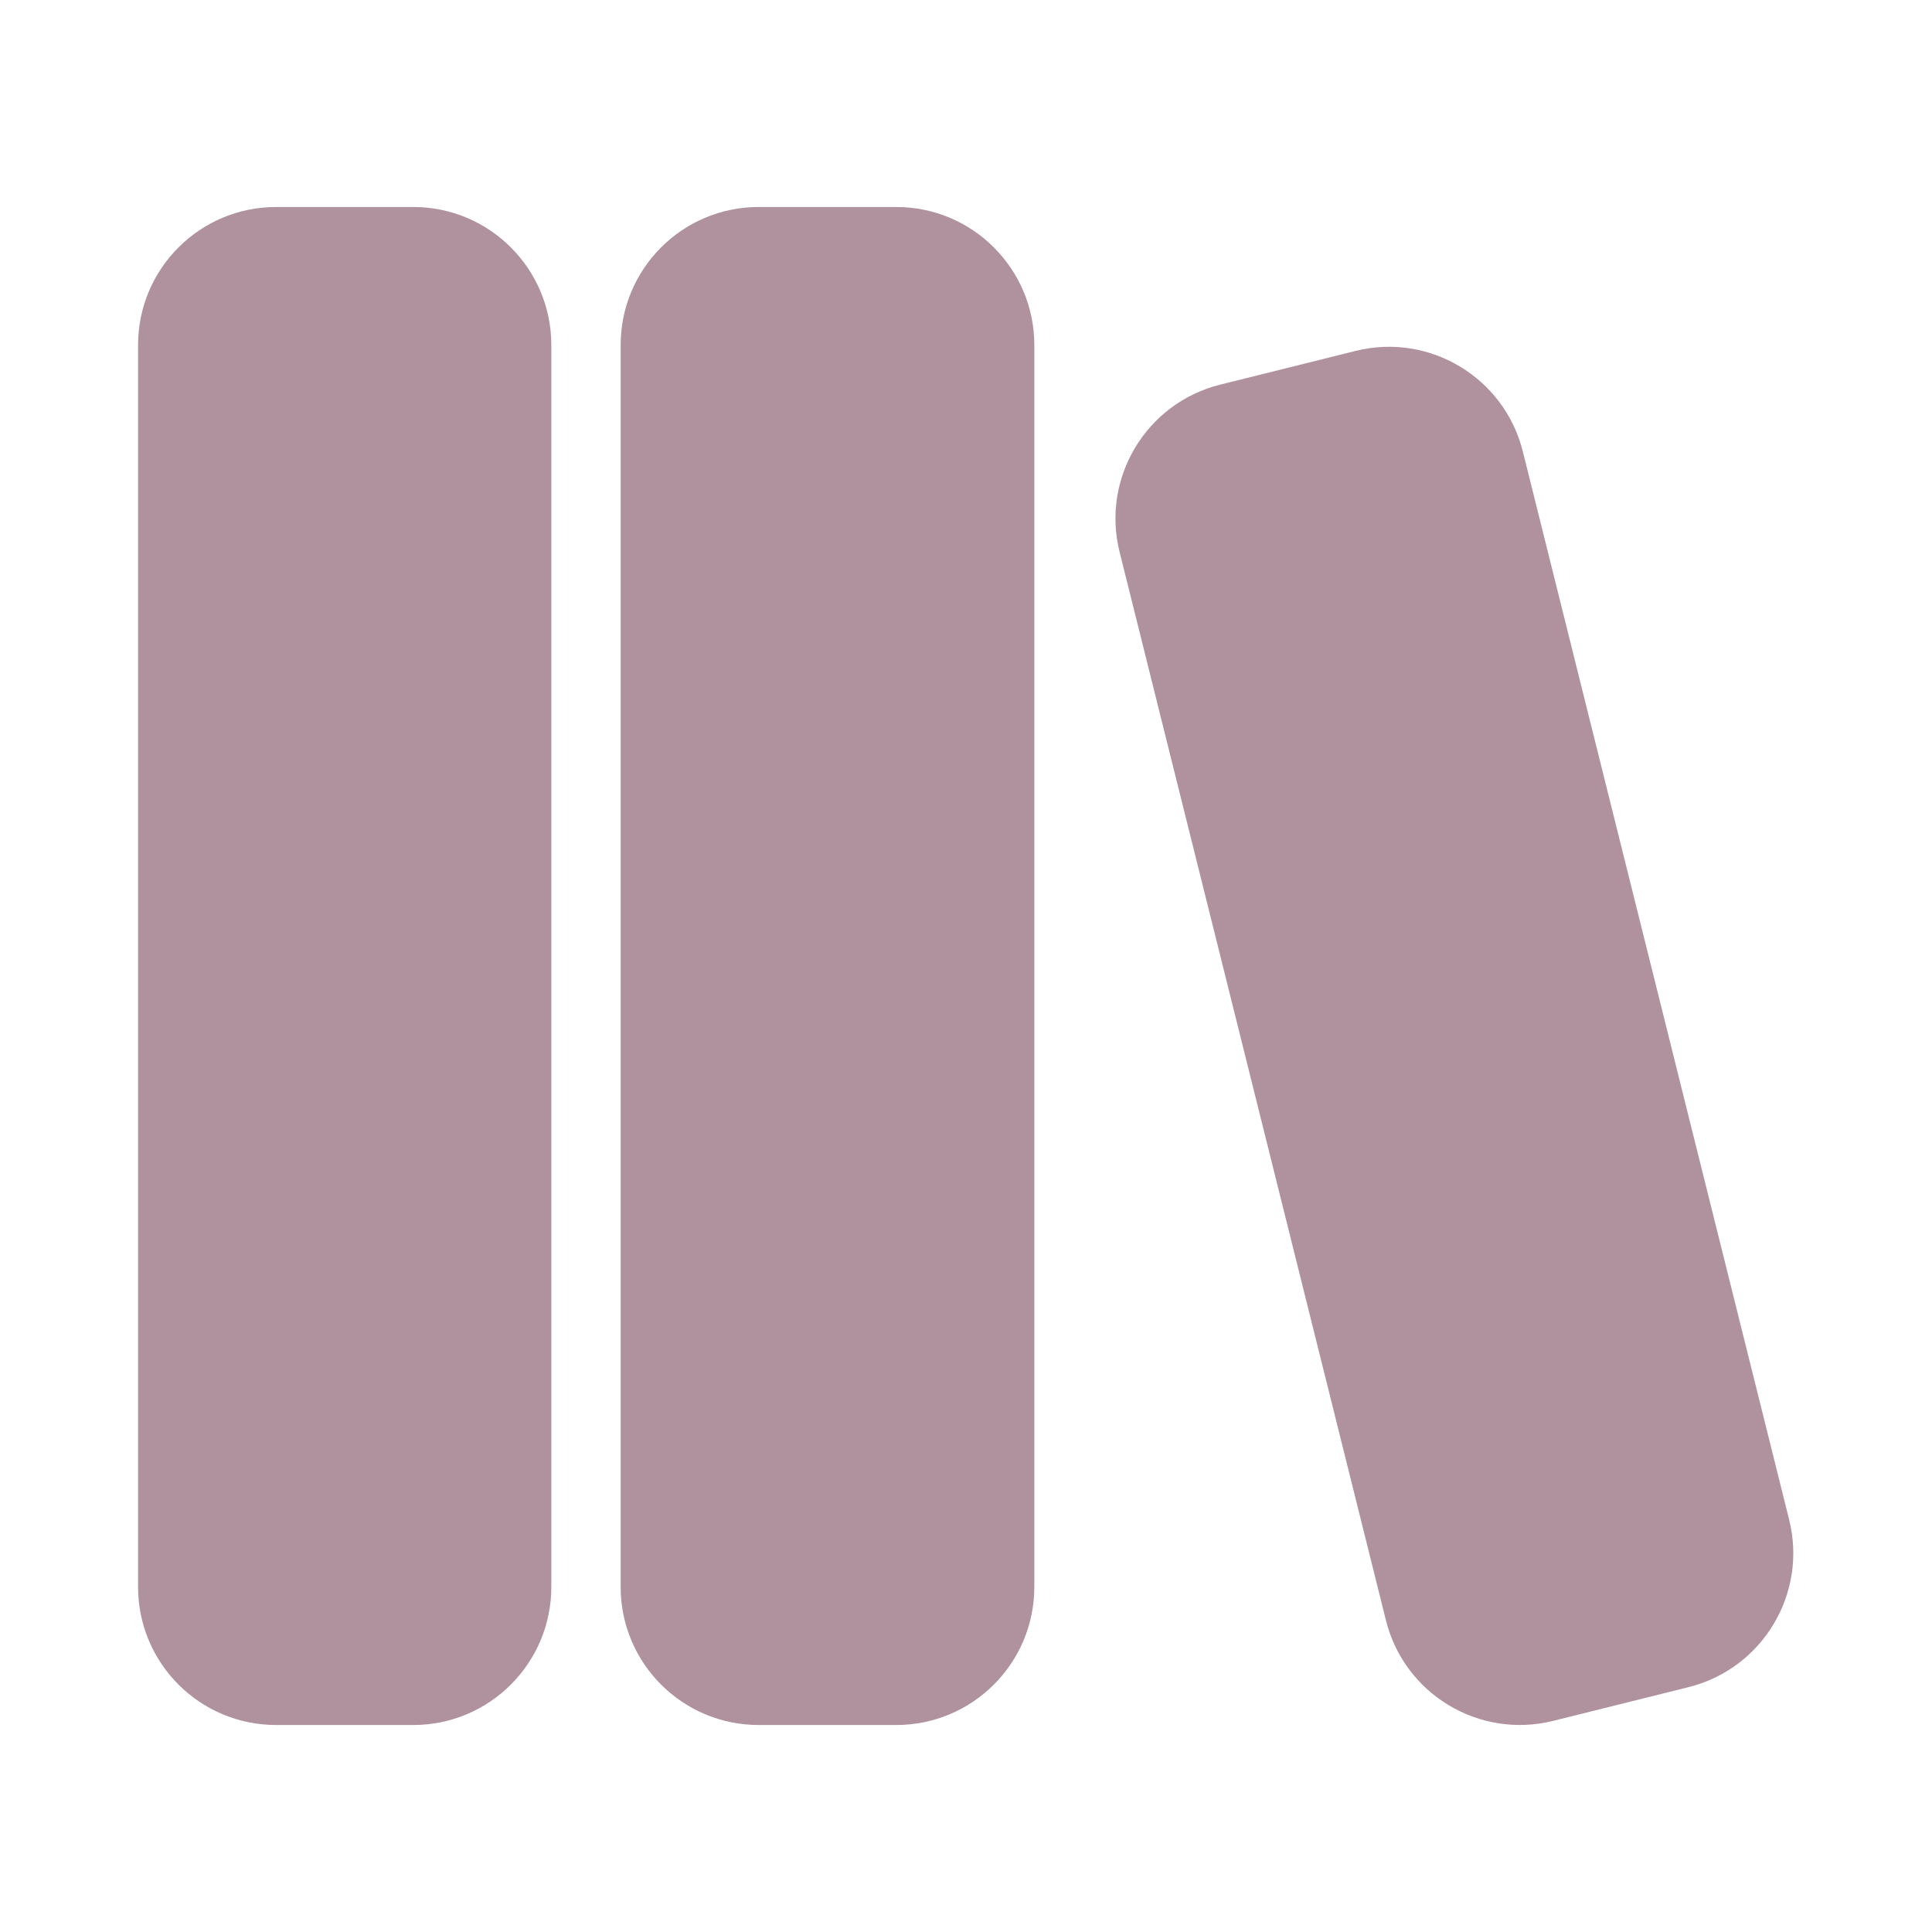
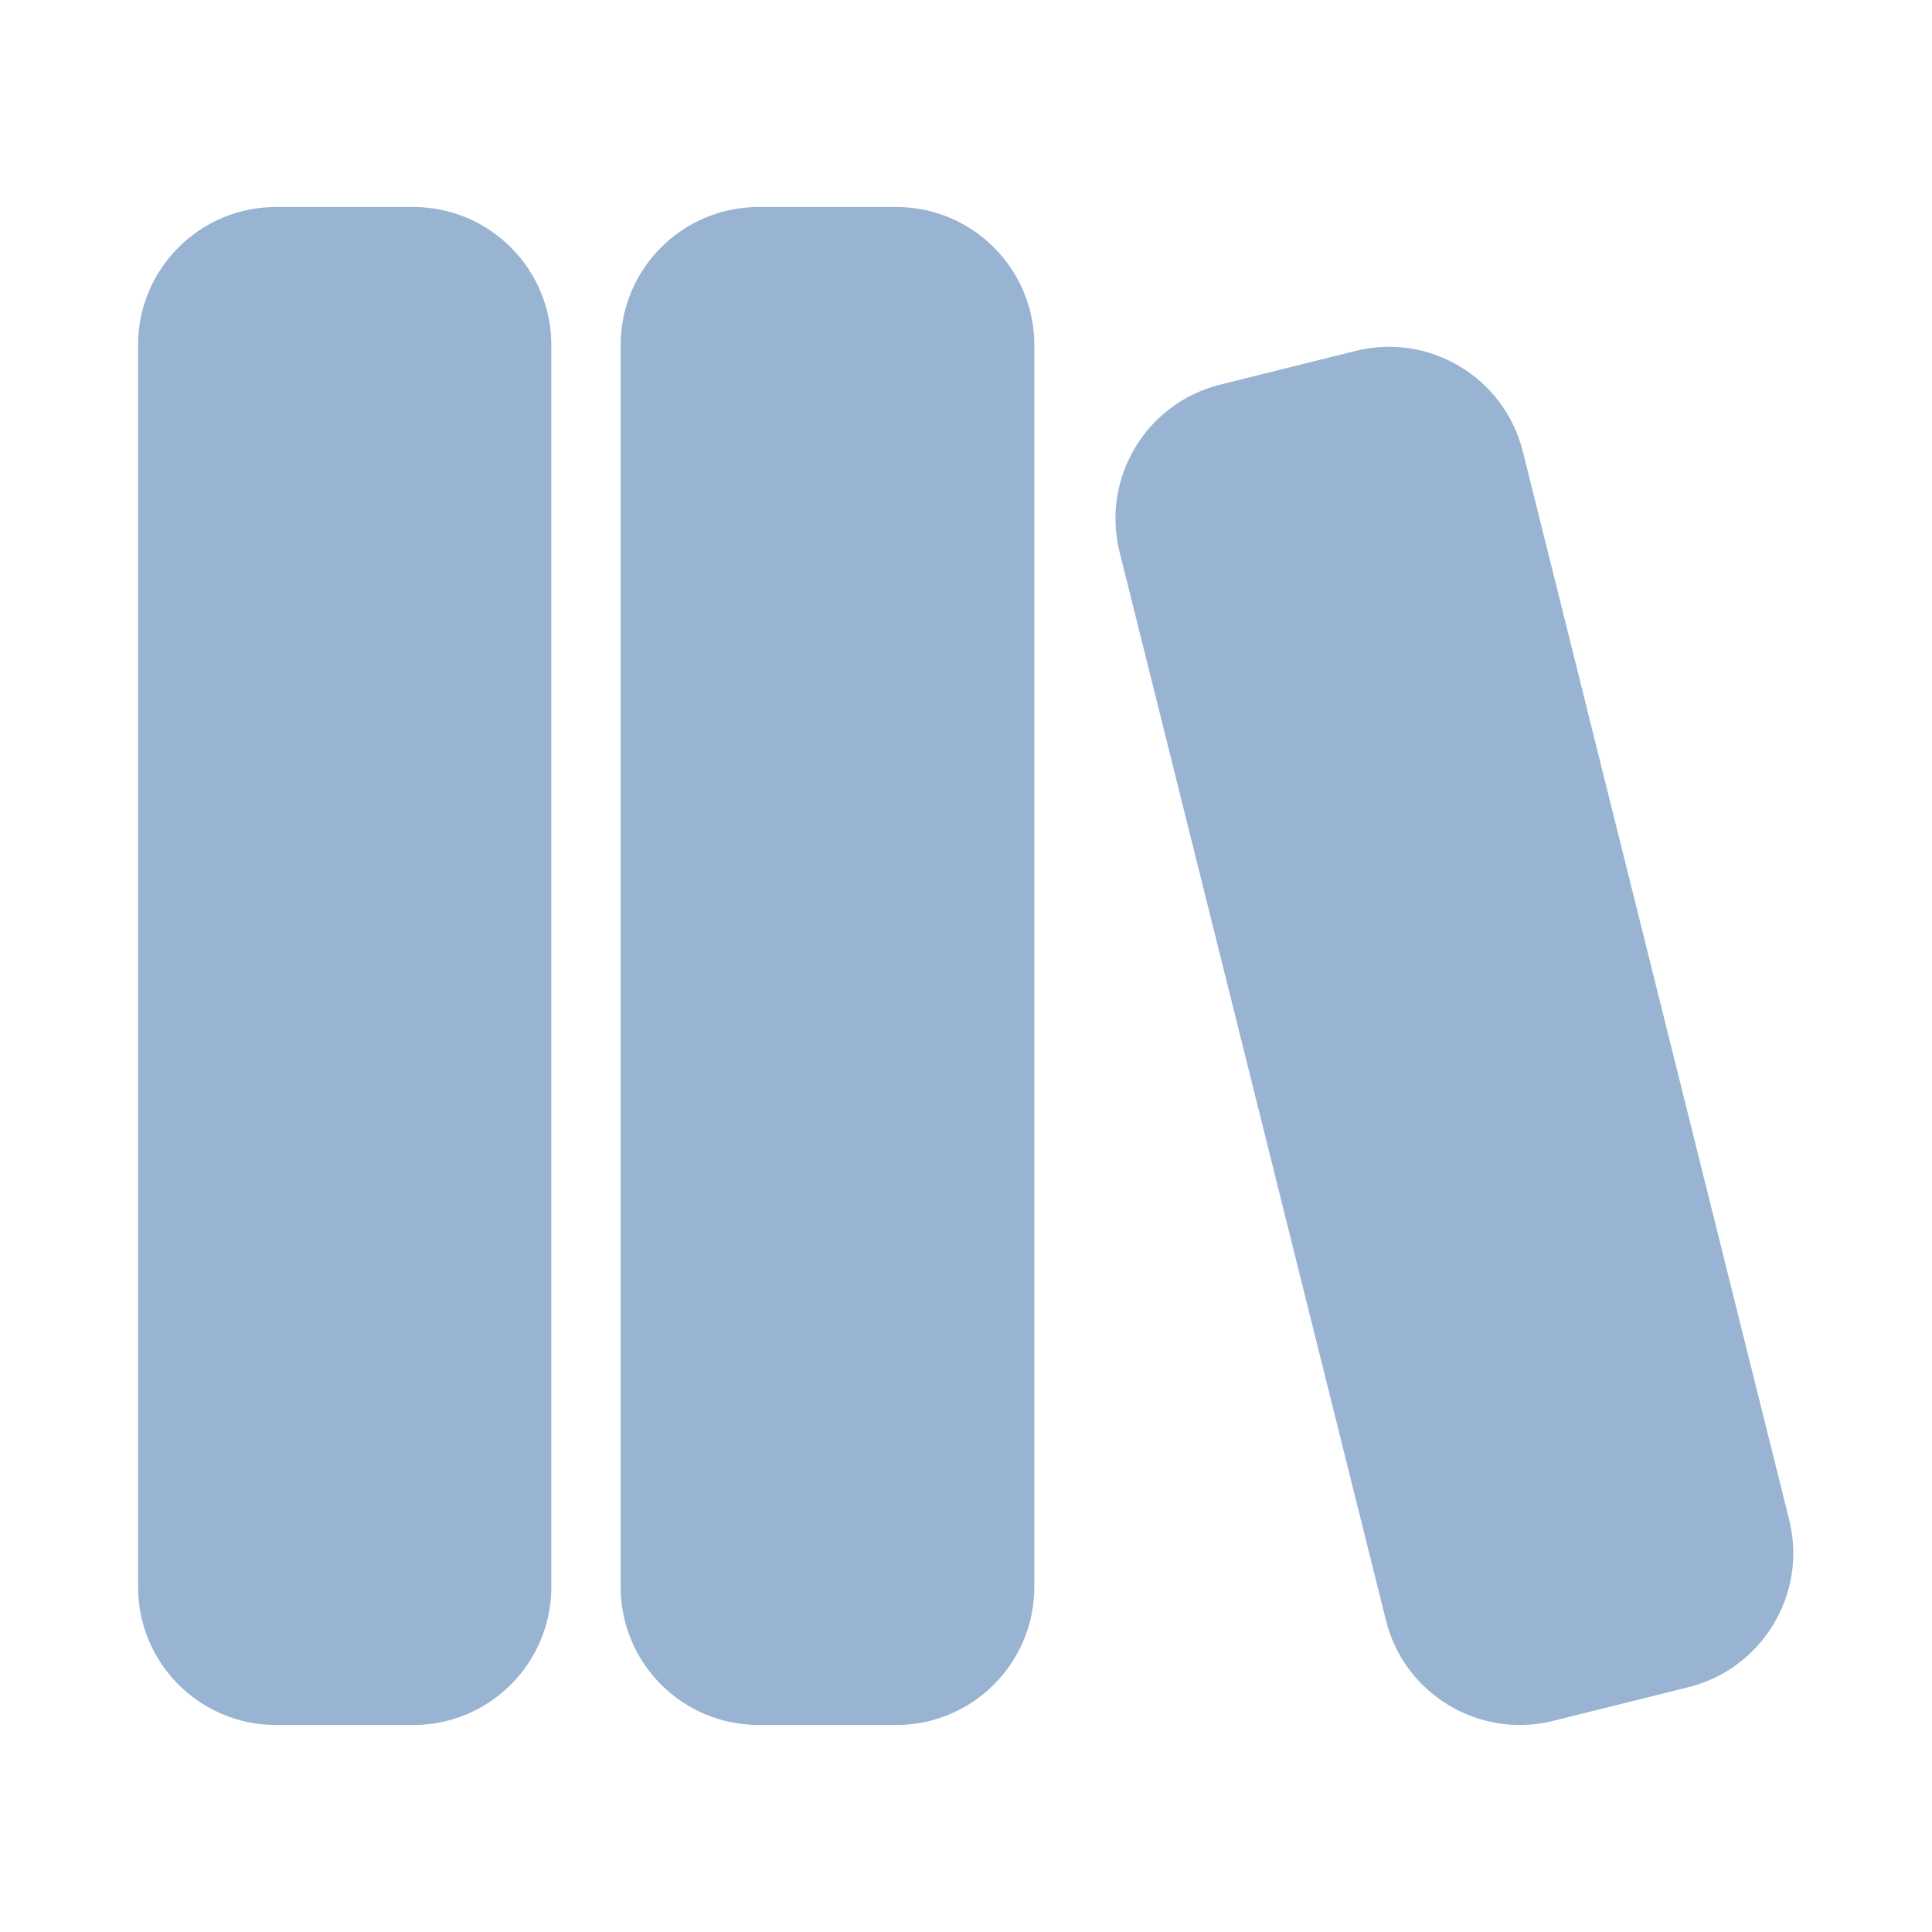
<svg xmlns="http://www.w3.org/2000/svg" width="28px" height="28px" viewBox="0 0 28 28" version="1.1">
  <g id="🔍-Product-Icons" stroke="none" stroke-width="1" fill="none" fill-rule="evenodd">
-     <g id="ic_fluent_library_28_filled" fill="hsl(333, 16%, 63%)" fill-rule="nonzero">
+     <g id="ic_fluent_library_28_filled" fill="hsla(211, 39%, 71%, 1)" fill-rule="nonzero">
      <path d="M5.99,3 C7.094,3 7.99,3.896 7.99,5 L7.99,23 C7.99,24.104 7.094,25 5.99,25 L4.001,25 C2.896,25 2.001,24.104 2.001,23 L2.001,5 C2.001,3.896 2.896,3 4.001,3 L5.99,3 Z M12.99,3 C14.094,3 14.99,3.896 14.99,5 L14.99,23 C14.99,24.104 14.094,25 12.99,25 L10.995,25 C9.89,25 8.995,24.104 8.995,23 L8.995,5 C8.995,3.896 9.89,3 10.995,3 L12.99,3 Z M22.07,6.543 L25.93,22.026 C26.197,23.097 25.544,24.183 24.473,24.451 L22.51,24.94 C21.439,25.207 20.353,24.555 20.086,23.483 L16.226,8 C15.958,6.928 16.611,5.843 17.682,5.575 L19.645,5.086 C20.716,4.818 21.802,5.471 22.07,6.543 Z" id="🎨-Color" />
    </g>
  </g>
</svg>
